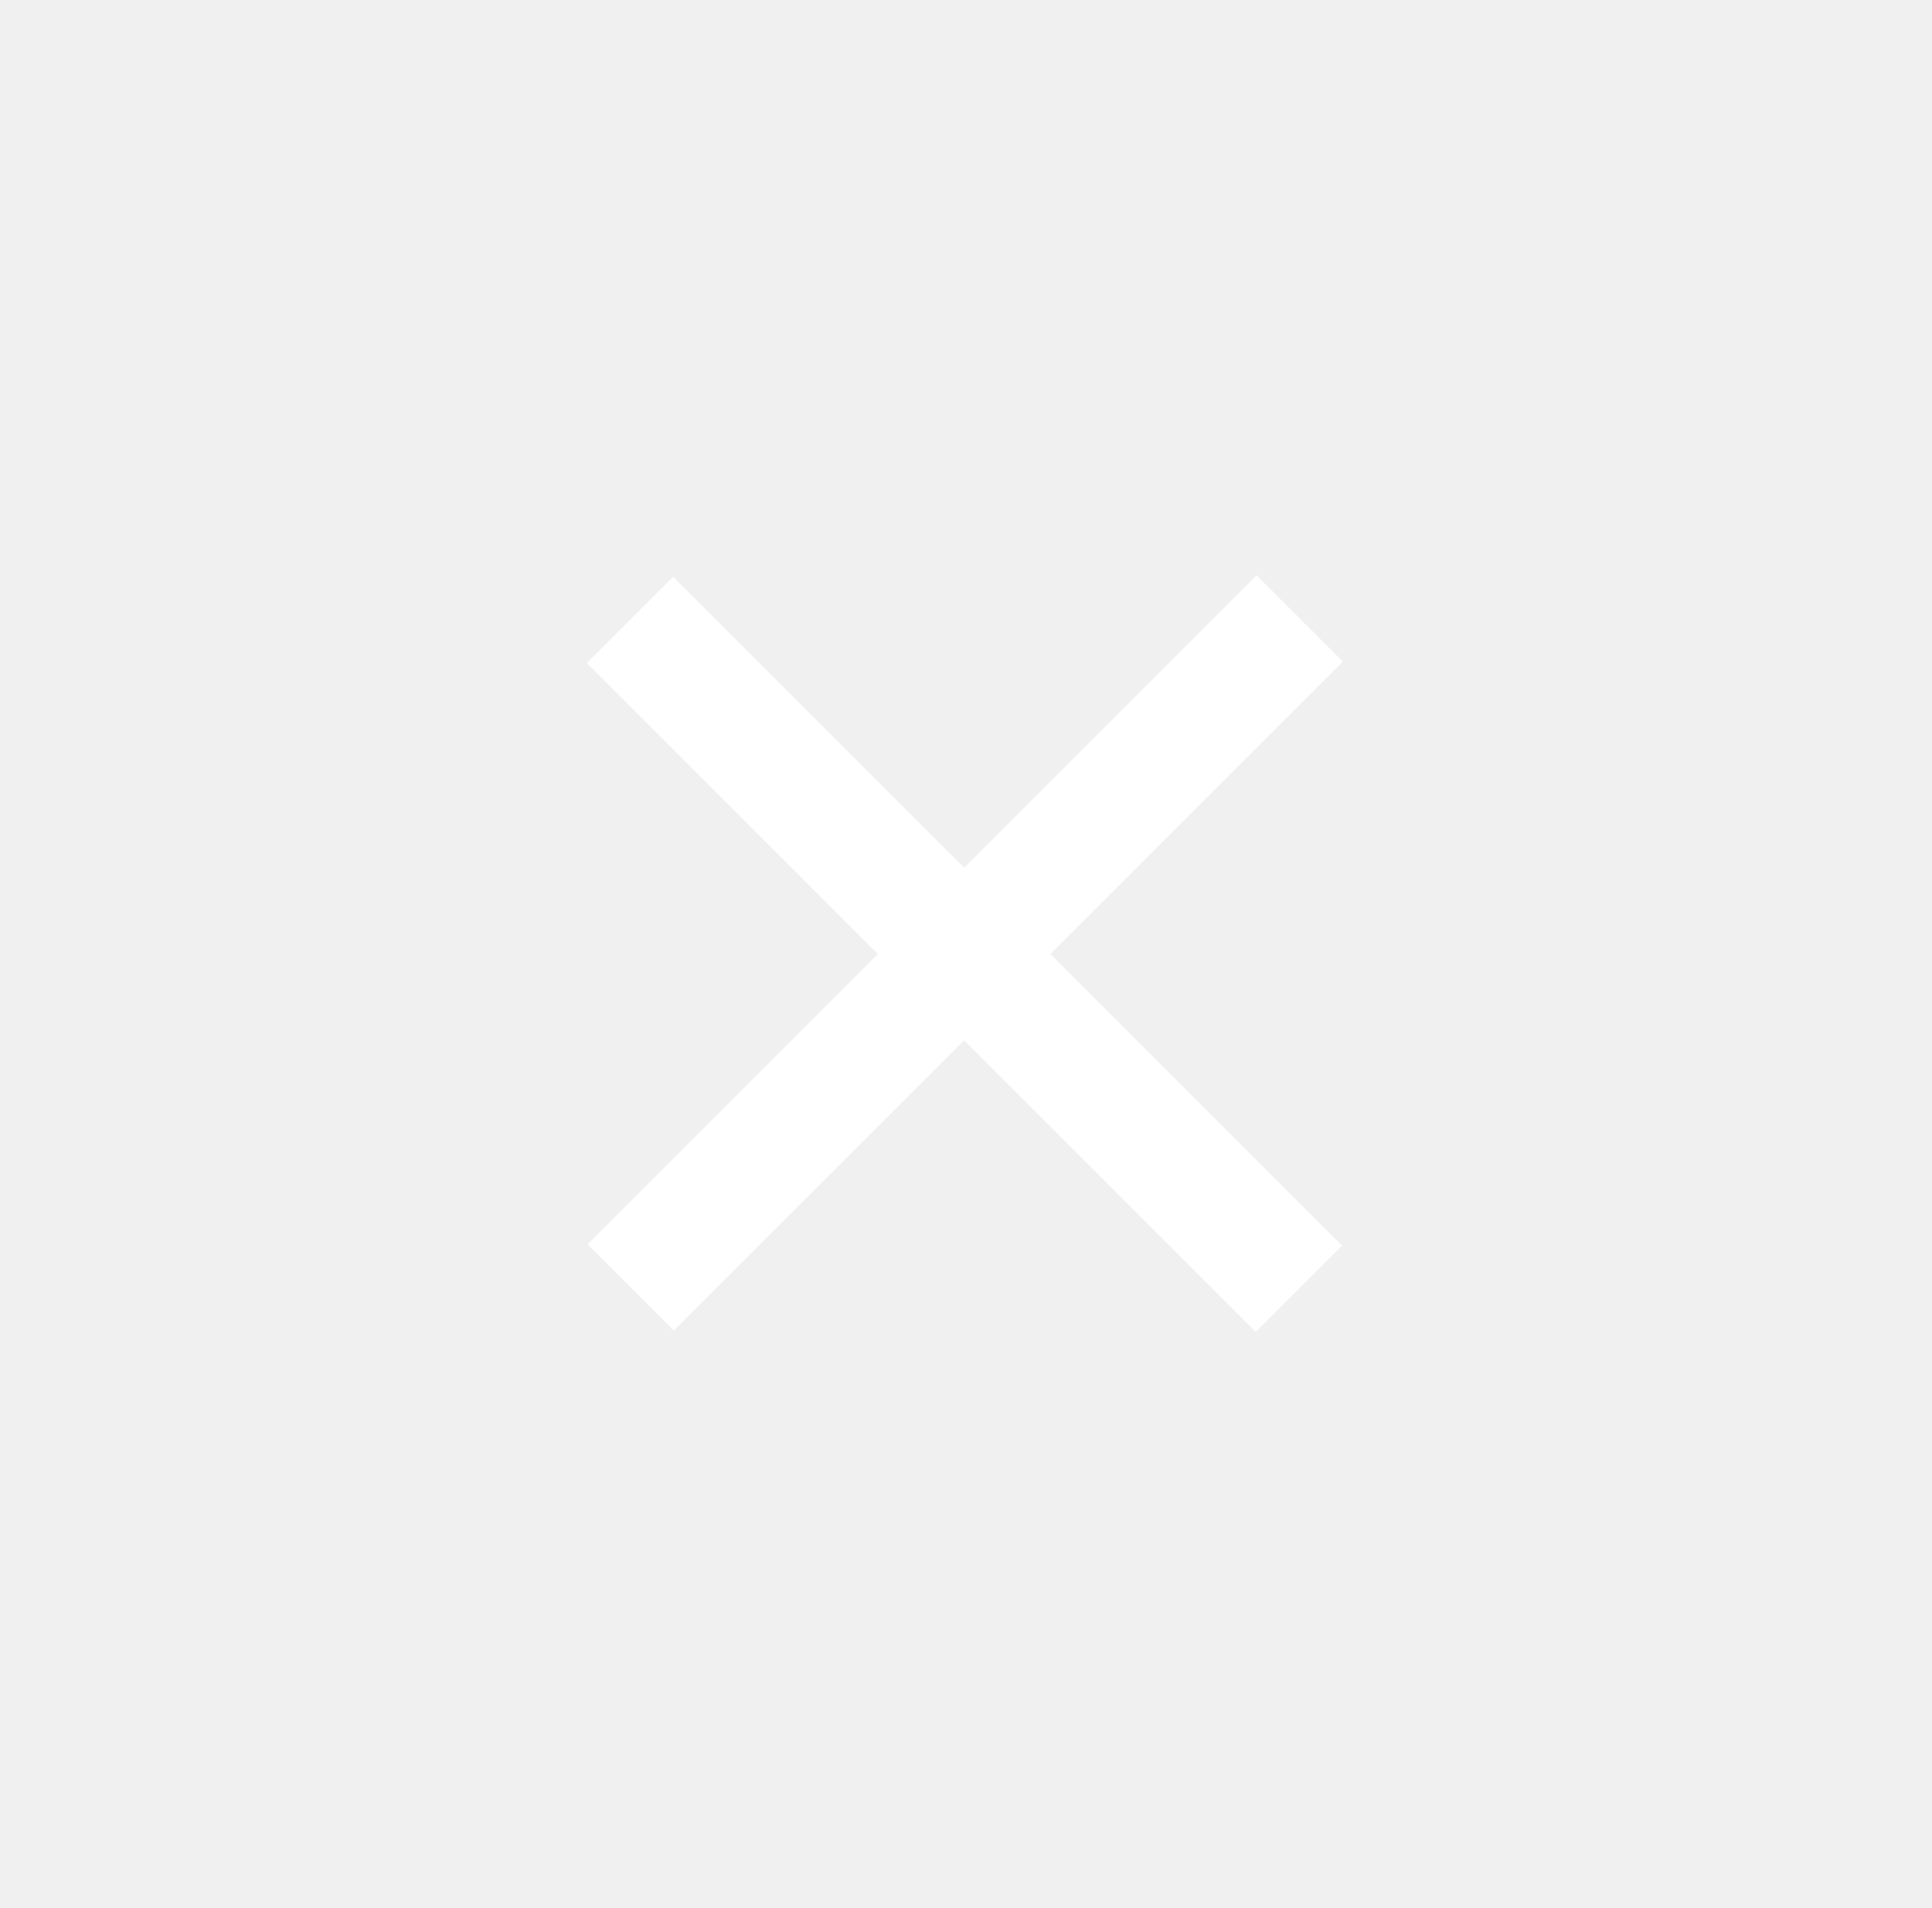
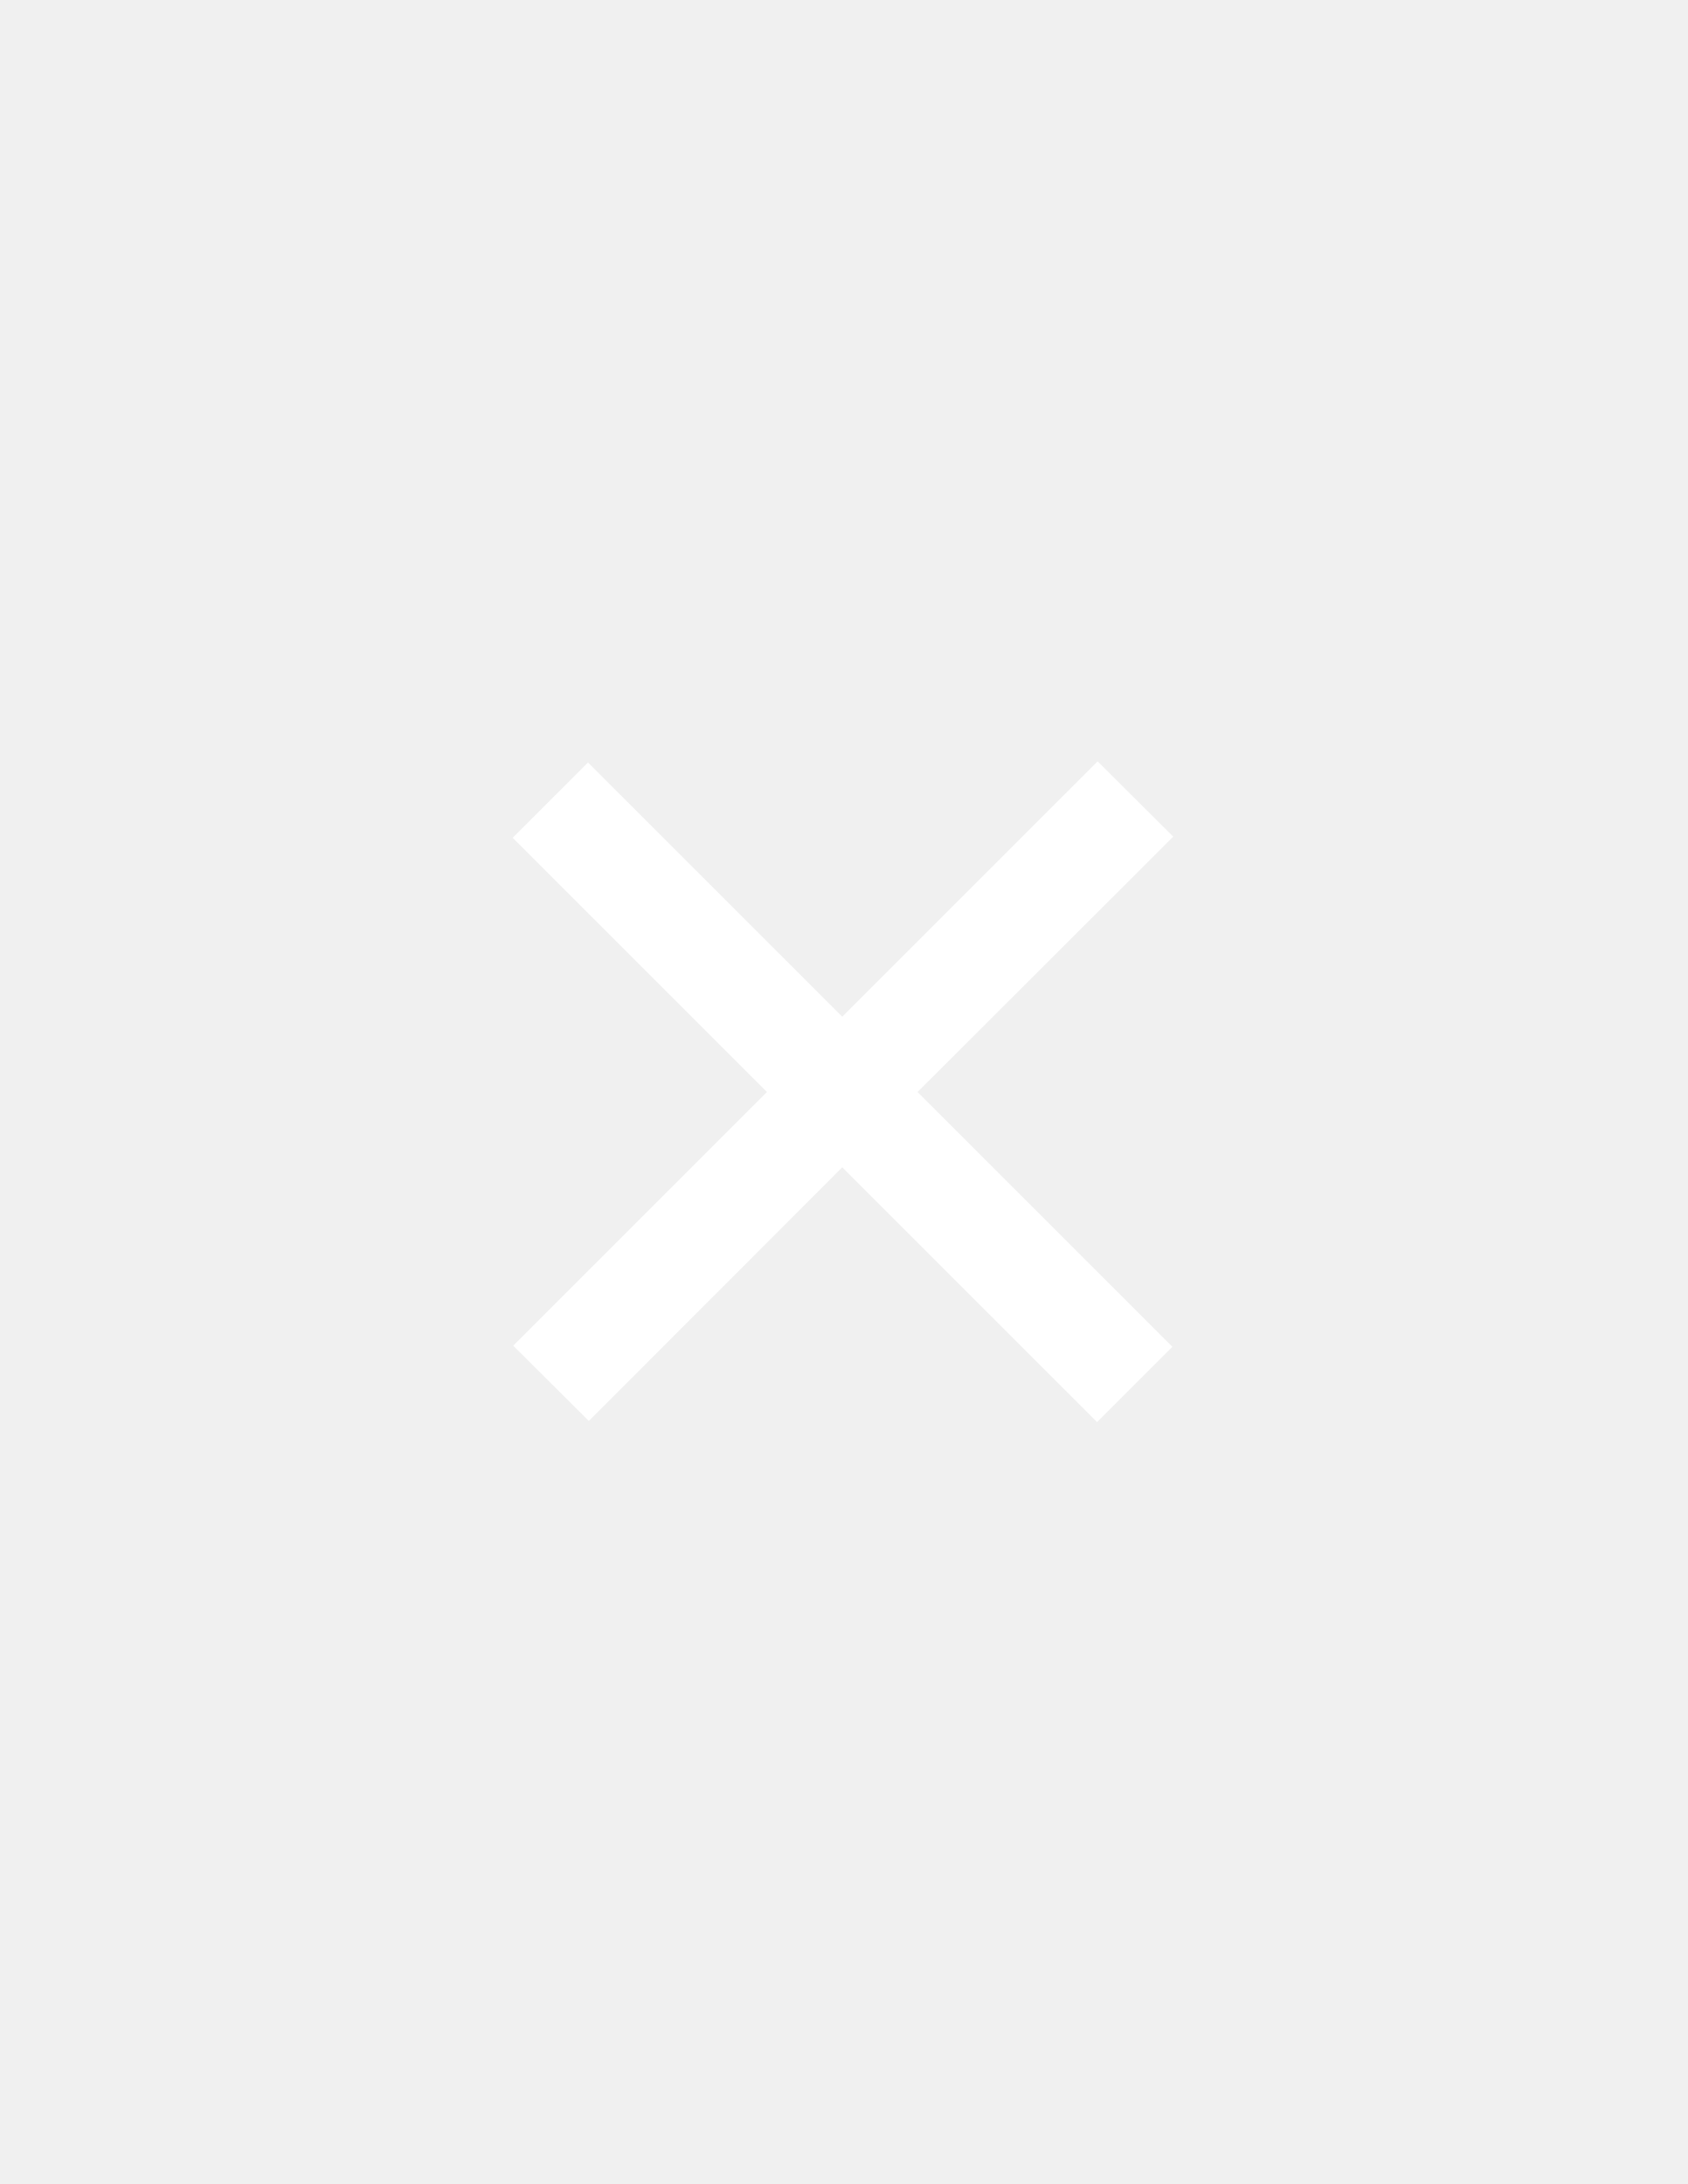
- <svg xmlns="http://www.w3.org/2000/svg" version="1.1" id="Layer_1" x="0px" y="0px" viewBox="0 0 96.6 95.4" enable-background="new 0 0 96.6 95.4" xml:space="preserve">
-   <g>
-     <rect x="24.6" y="44.7" transform="matrix(0.7071 0.7071 -0.7071 0.7071 47.8695 -20.1649)" fill="#FFFFFF" width="47.3" height="6.1" />
-     <rect x="24.6" y="44.7" transform="matrix(-0.7071 0.7071 -0.7071 -0.7071 116.142 47.2947)" fill="#FFFFFF" width="47.3" height="6.1" />
-   </g>
+ <svg xmlns="http://www.w3.org/2000/svg" version="1.1" id="Layer_1" x="0px" y="0px" viewBox="0 0 612 792" enable-background="new 0 0 612 792" xml:space="preserve">
+   <polygon fill="#FFFFFF" points="425.4,303.4 398,276.1 305.4,368.7 213.2,276.5 185.9,303.8 278.1,396 186.1,488 213.5,515.3   305.4,423.3 397.8,515.7 425.1,488.4 332.7,396 " />
</svg>
